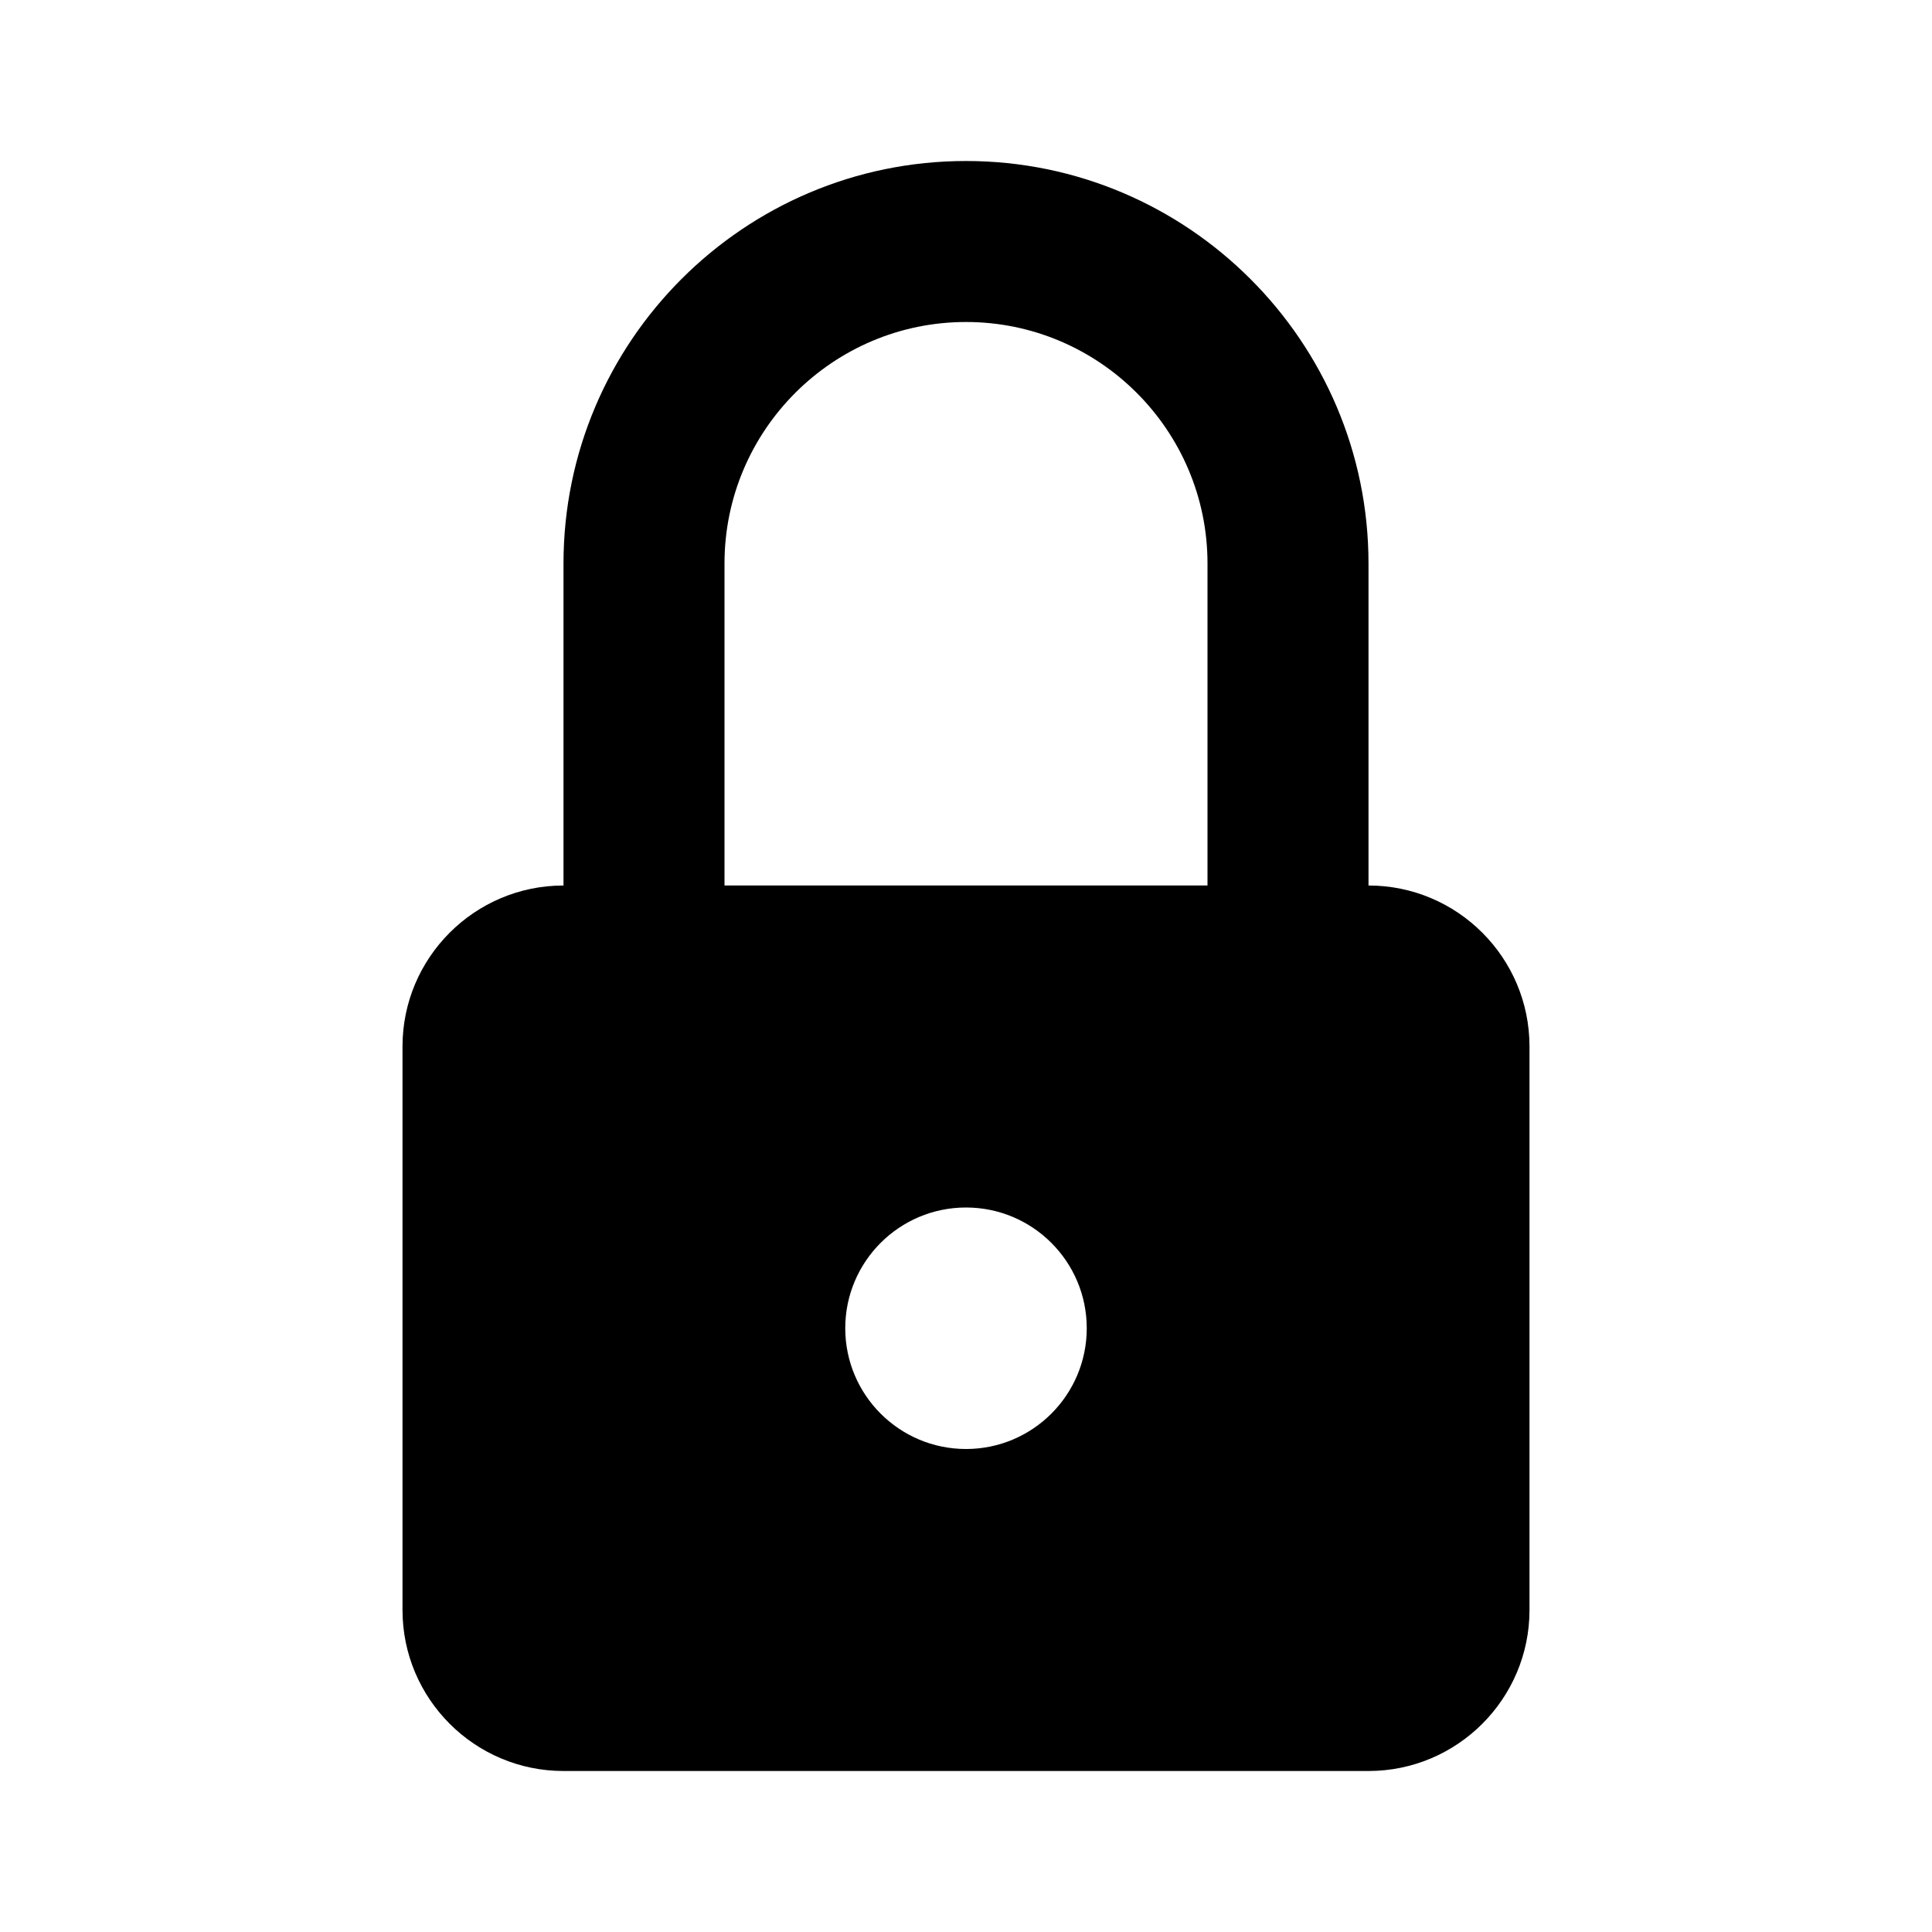
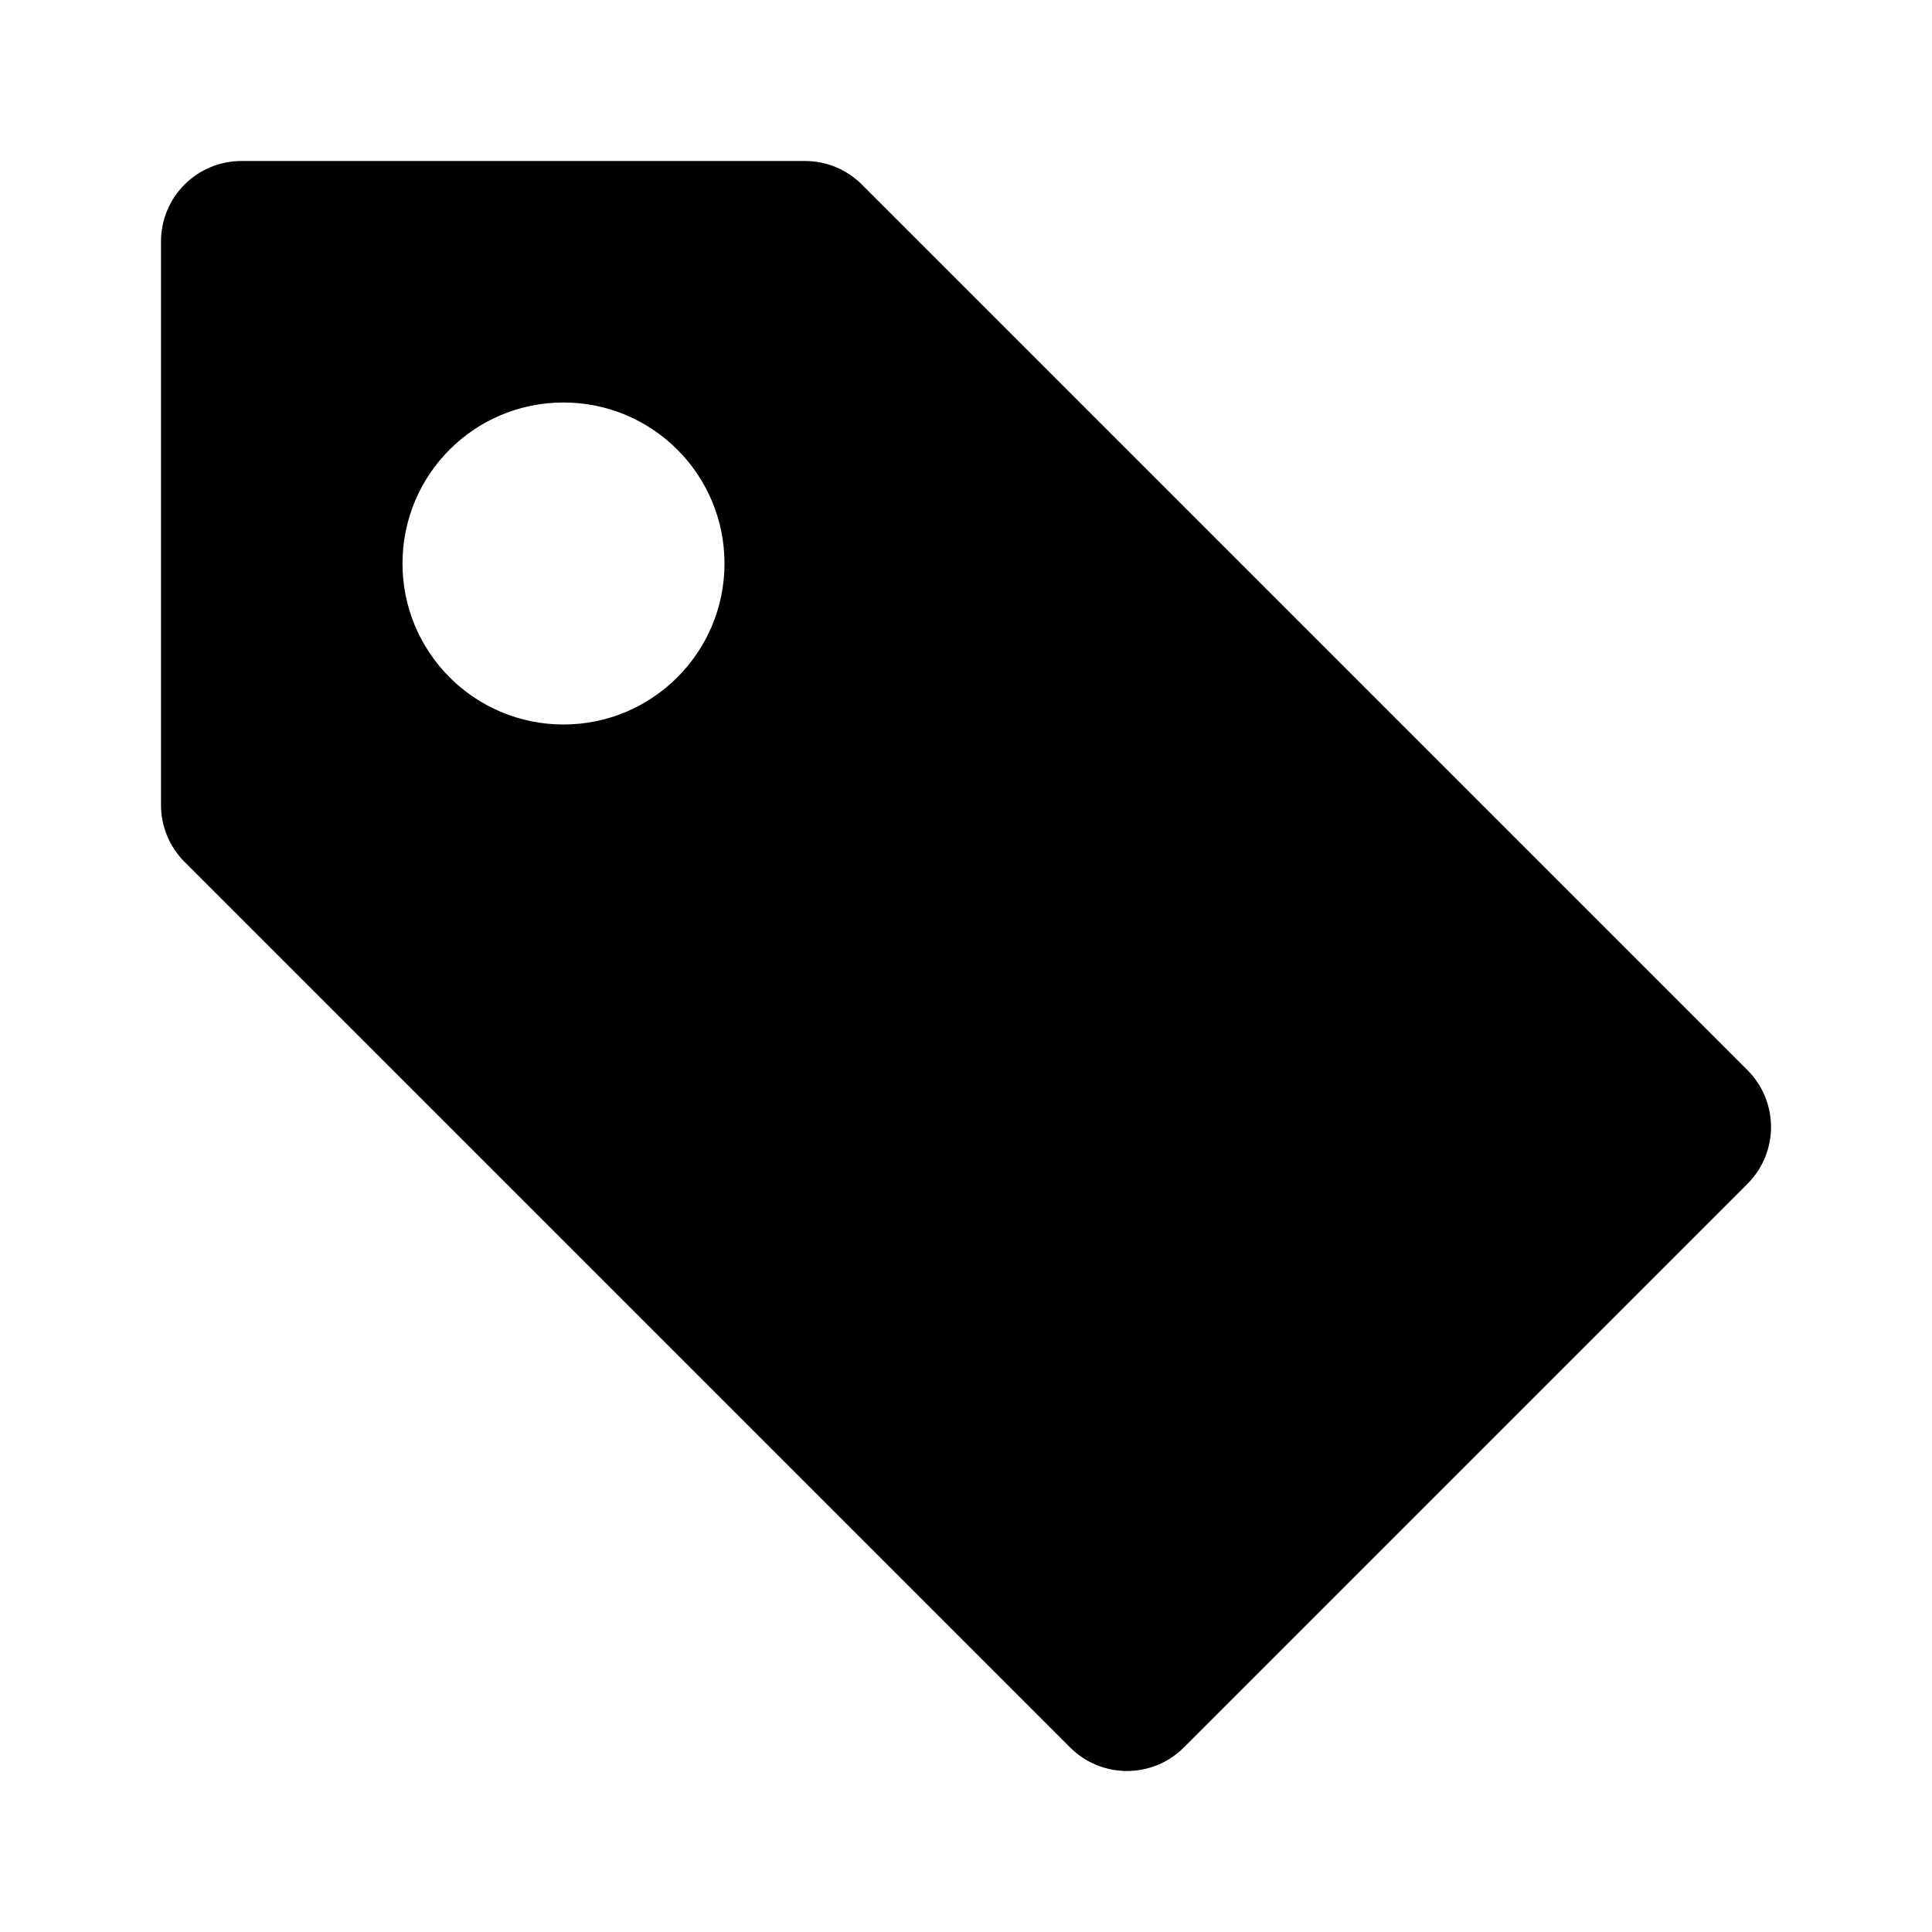
- <svg width="24" height="24" viewBox="0 0 24 24">
-   <path fill="currentColor" d="M17 11V7C17 4.243 14.756 2 12 2C9.242 2 7 4.243 7 7V11C5.897 11 5 11.896 5 13V20C5 21.103 5.897 22 7 22H17C18.103 22 19 21.103 19 20V13C19 11.896 18.103 11 17 11ZM12 18C11.172 18 10.5 17.328 10.5 16.5C10.5 15.672 11.172 15 12 15C12.828 15 13.5 15.672 13.5 16.5C13.5 17.328 12.828 18 12 18ZM15 11H9V7C9 5.346 10.346 4 12 4C13.654 4 15 5.346 15 7V11Z" aria-hidden="true" />
+ <svg aria-hidden="false" width="24" height="24" viewBox="0 0 24 24">
+   <path fill="currentColor" d="M21.707 13.293l-11-11C10.519 2.105 10.266 2 10 2H3c-.553 0-1 .447-1 1v7c0 .266.105.519.293.707l11 11c.195.195.451.293.707.293s.512-.098.707-.293l7-7c.391-.391.391-1.023 0-1.414zM7 9c-1.106 0-2-.896-2-2 0-1.106.894-2 2-2 1.104 0 2 .894 2 2 0 1.104-.896 2-2 2z" />
</svg>
